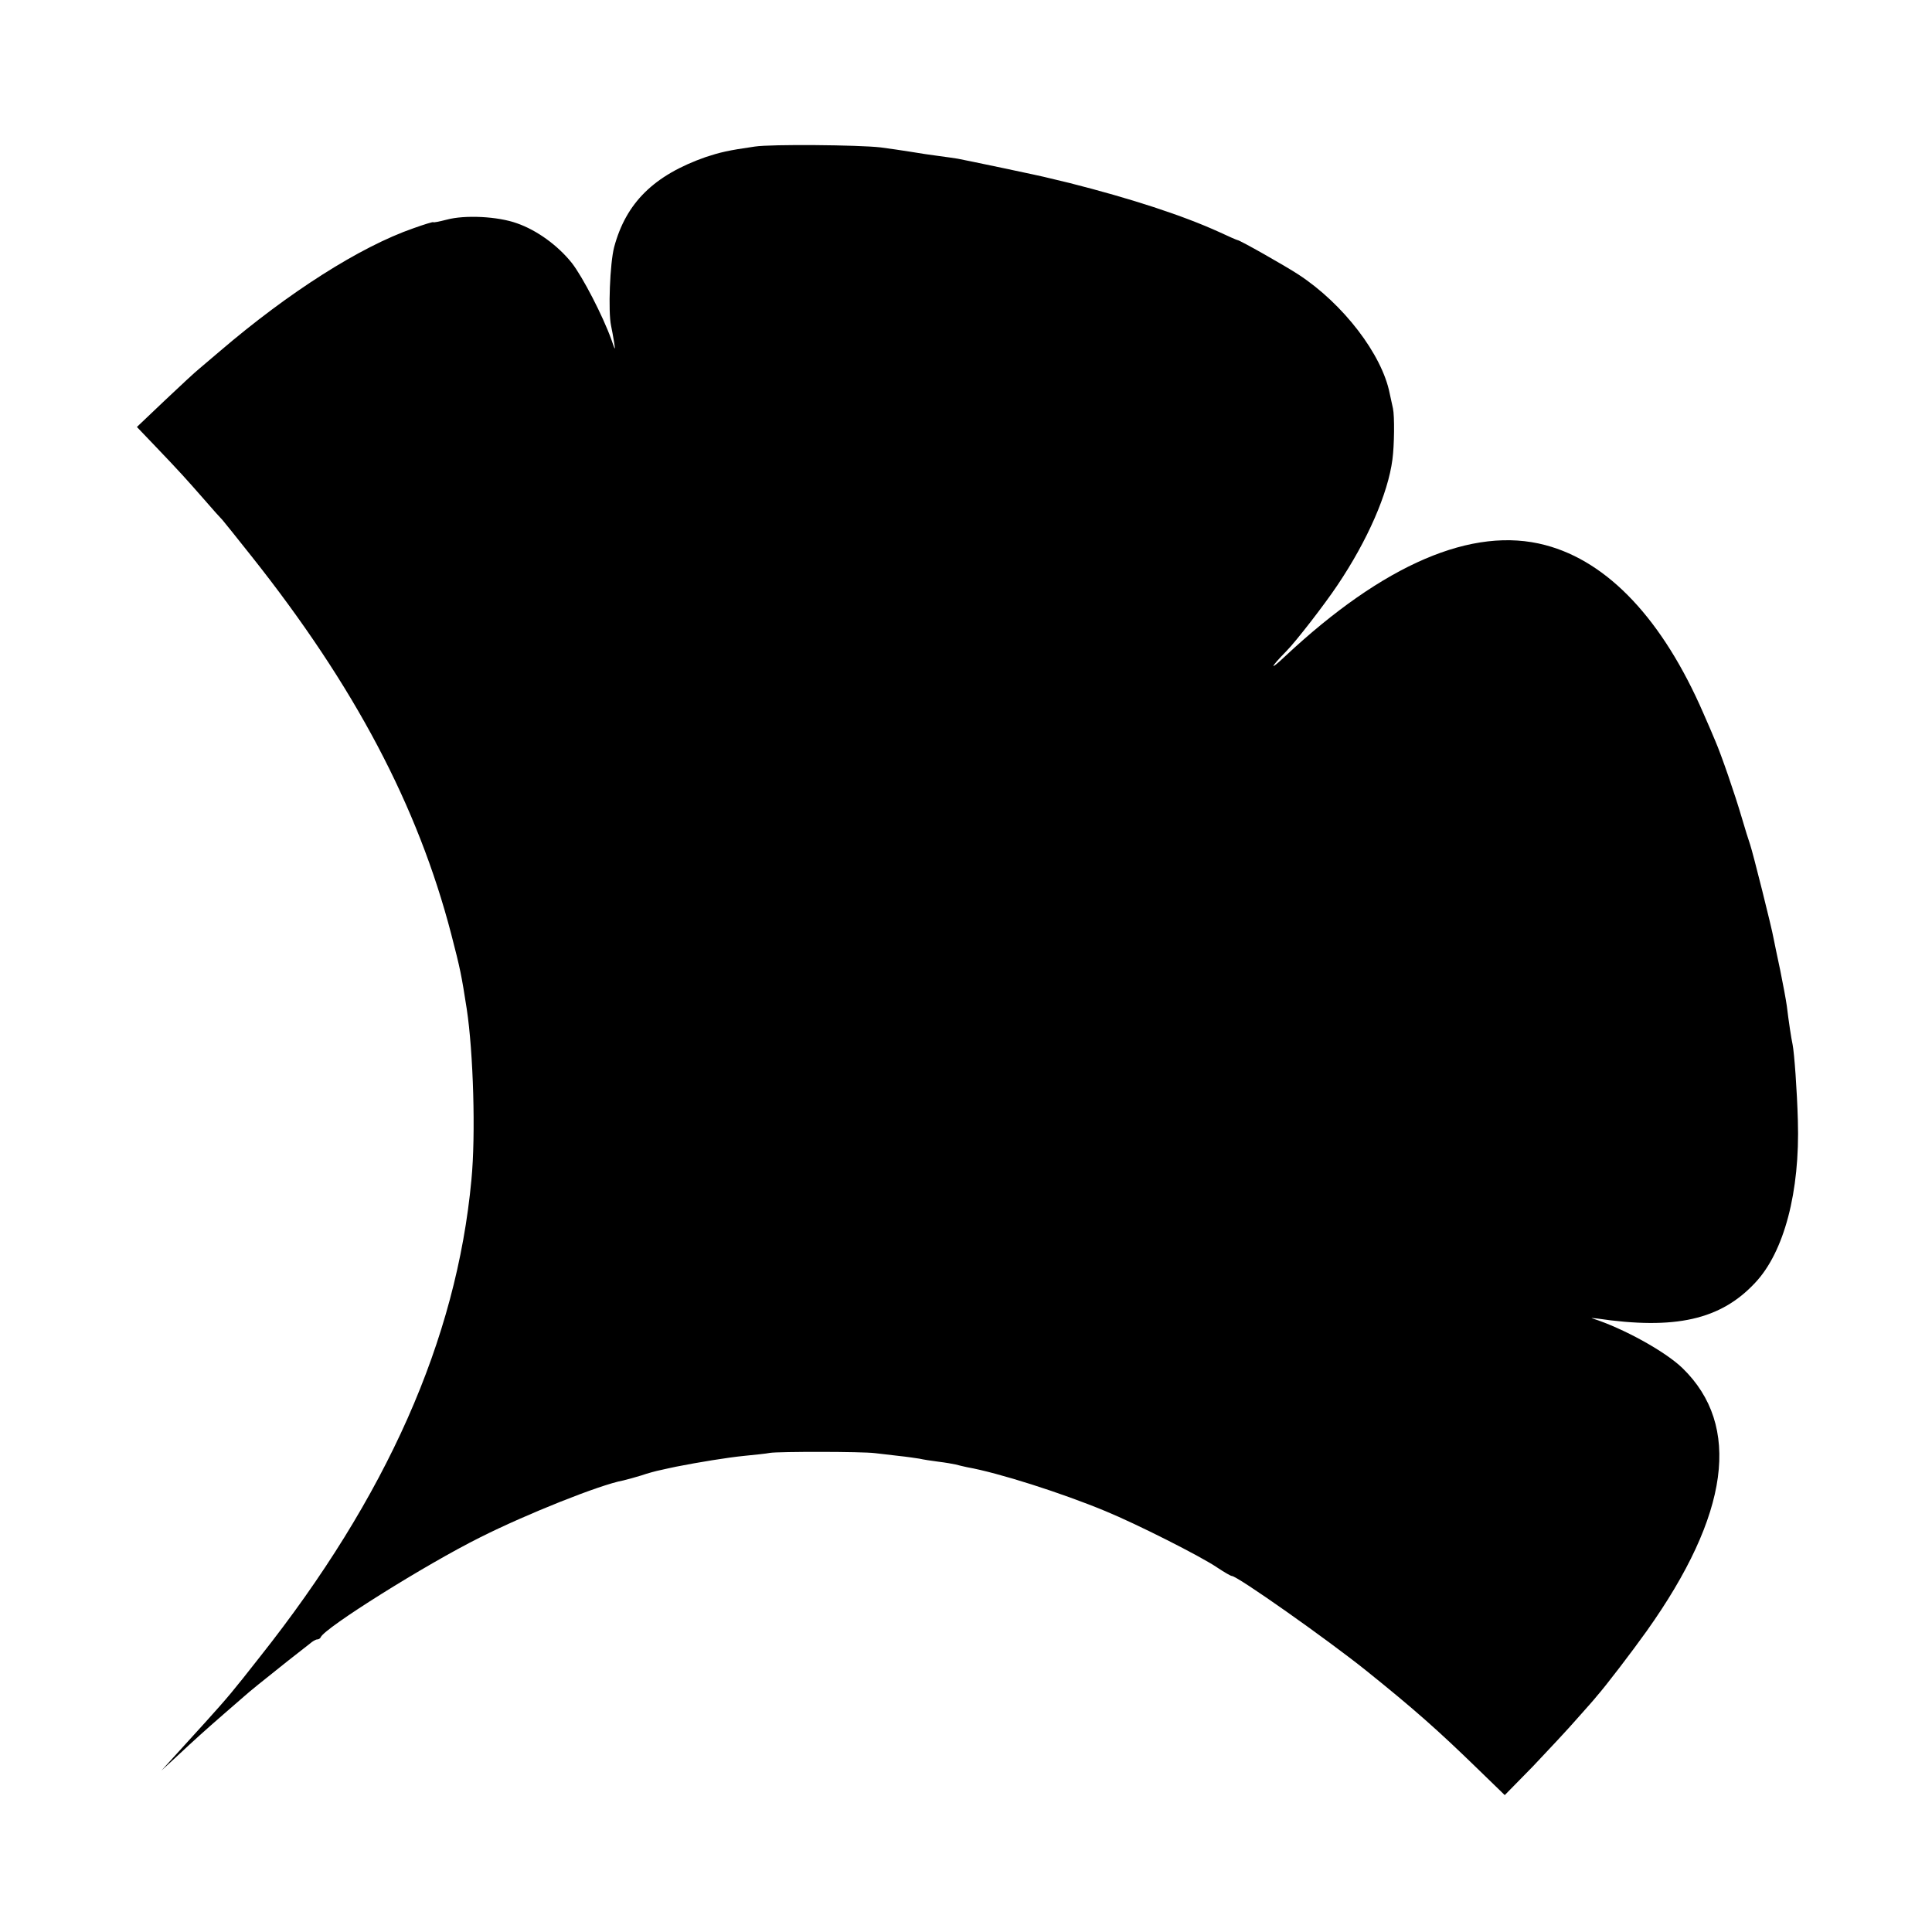
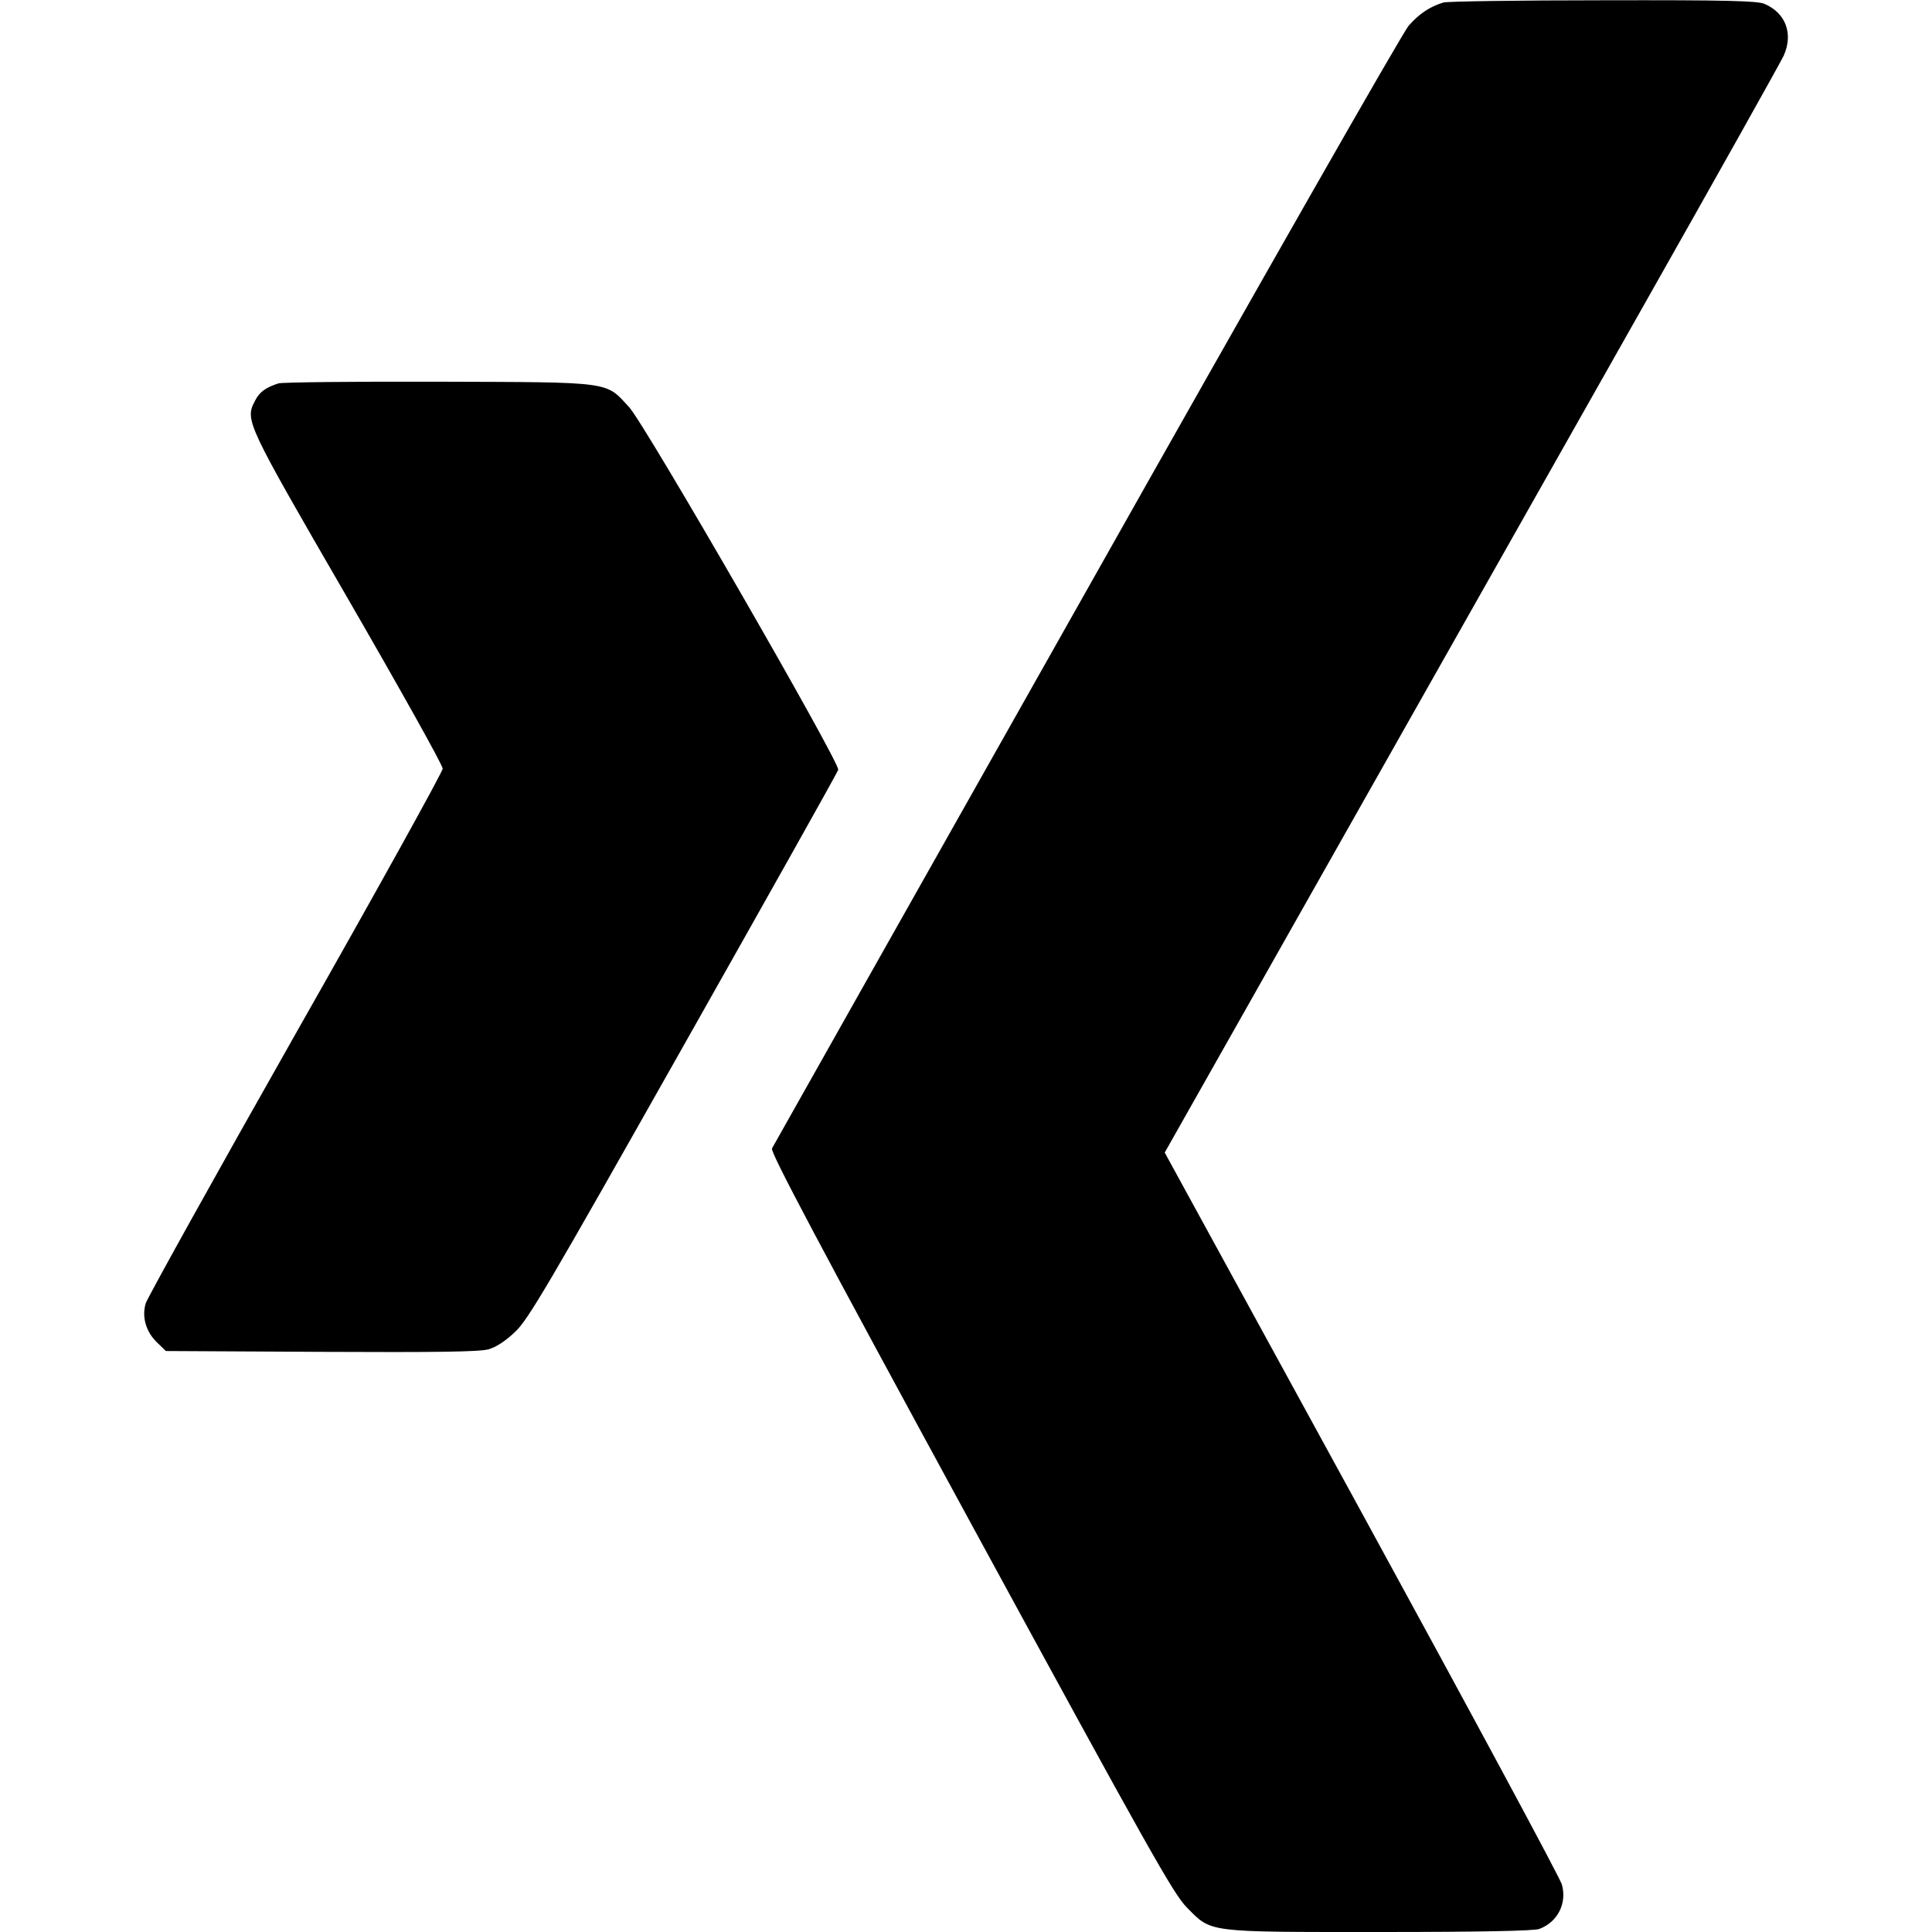
<svg xmlns="http://www.w3.org/2000/svg" version="1.0" width="700pt" height="700pt" viewBox="0 0 700 700" preserveAspectRatio="xMidYMid meet">
  <g transform="translate(0,700) scale(0.1,-0.1)" fill="#000000" stroke="none">
-     <path d="M2735 6469 c-98 -14 -126 -21 -178 -38 -188 -66 -289 -166 -332 -327 -15 -58 -22 -232 -11 -284 3 -14 8 -41 11 -60 5 -32 4 -31 -10 10 -31 86 -104 227 -143 277 -51 64 -127 119 -199 144 -69 25 -189 31 -255 13 -27 -7 -48 -11 -48 -9 0 2 -33 -8 -72 -22 -193 -67 -452 -232 -702 -446 -27 -23 -60 -51 -73 -62 -14 -11 -70 -63 -126 -116 l-101 -96 66 -69 c90 -94 114 -121 178 -194 30 -35 60 -68 66 -74 5 -6 53 -65 105 -131 374 -471 603 -905 724 -1370 33 -127 37 -148 56 -270 24 -157 33 -457 17 -620 -54 -579 -307 -1149 -767 -1729 -98 -125 -114 -144 -196 -235 -54 -59 -60 -66 -120 -132 l-40 -44 50 46 c76 71 104 96 175 158 36 31 70 61 76 66 14 13 72 60 154 125 36 28 73 57 83 65 9 8 21 15 26 15 5 0 11 3 13 8 14 34 381 264 578 362 167 84 435 191 518 206 13 3 42 11 65 18 23 8 56 17 72 20 17 4 41 9 55 12 81 16 185 33 245 39 39 4 81 8 95 11 32 5 334 5 380 -1 19 -2 58 -7 86 -10 29 -3 62 -8 75 -10 13 -3 44 -8 69 -11 25 -3 53 -8 62 -10 10 -3 29 -7 42 -10 113 -20 342 -93 501 -159 112 -46 346 -164 406 -205 24 -16 48 -30 52 -30 20 0 346 -230 487 -343 173 -139 259 -215 403 -355 l99 -96 102 104 c55 58 128 136 161 174 33 37 65 73 70 80 32 36 129 163 181 236 301 423 344 745 130 953 -63 61 -216 145 -326 180 -8 2 -1 2 15 0 284 -42 449 -5 574 129 105 111 163 330 155 588 -3 110 -13 245 -19 275 -5 23 -14 82 -21 140 -3 22 -14 81 -24 130 -11 50 -21 101 -24 115 -6 36 -75 311 -85 340 -5 14 -19 59 -31 100 -24 82 -74 227 -95 275 -7 17 -26 62 -43 100 -147 339 -345 550 -573 610 -263 70 -586 -69 -944 -404 -57 -54 -54 -41 5 19 35 35 140 171 186 240 109 162 183 332 199 455 7 51 8 158 2 185 -2 8 -7 33 -12 55 -28 141 -168 324 -330 430 -47 31 -213 125 -221 125 -2 0 -32 13 -66 29 -134 61 -322 122 -543 178 -33 8 -67 16 -75 18 -25 7 -303 65 -330 70 -14 2 -45 7 -70 10 -25 3 -70 10 -100 15 -30 5 -80 12 -110 16 -79 9 -396 12 -455 3z" />
+     <path d="M5230 6991 c-50 -15 -88 -41 -126 -84 -22 -25 -534 -923 -1168 -2048 -622 -1102 -1134 -2011 -1139 -2020 -7 -12 166 -339 719 -1355 650 -1194 735 -1345 784 -1395 91 -92 66 -89 701 -89 364 0 557 4 576 11 67 25 101 93 82 161 -5 21 -331 626 -724 1345 l-715 1307 614 1086 c337 597 838 1481 1111 1965 274 484 507 900 518 924 35 79 7 154 -70 187 -26 11 -138 14 -585 13 -304 0 -564 -4 -578 -8z" />
+     <path d="M1009 5611 c-46 -15 -69 -31 -85 -63 -37 -71 -34 -77 337 -718 189 -327 344 -604 343 -615 0 -11 -239 -443 -532 -959 -293 -517 -537 -957 -544 -978 -15 -50 1 -104 42 -143 l31 -30 562 -3 c416 -2 573 0 606 9 29 8 62 30 97 63 48 45 117 163 610 1036 306 542 559 992 561 1001 7 25 -701 1253 -757 1313 -87 95 -56 91 -690 93 -305 1 -567 -2 -581 -6z" />
  </g>
</svg>
